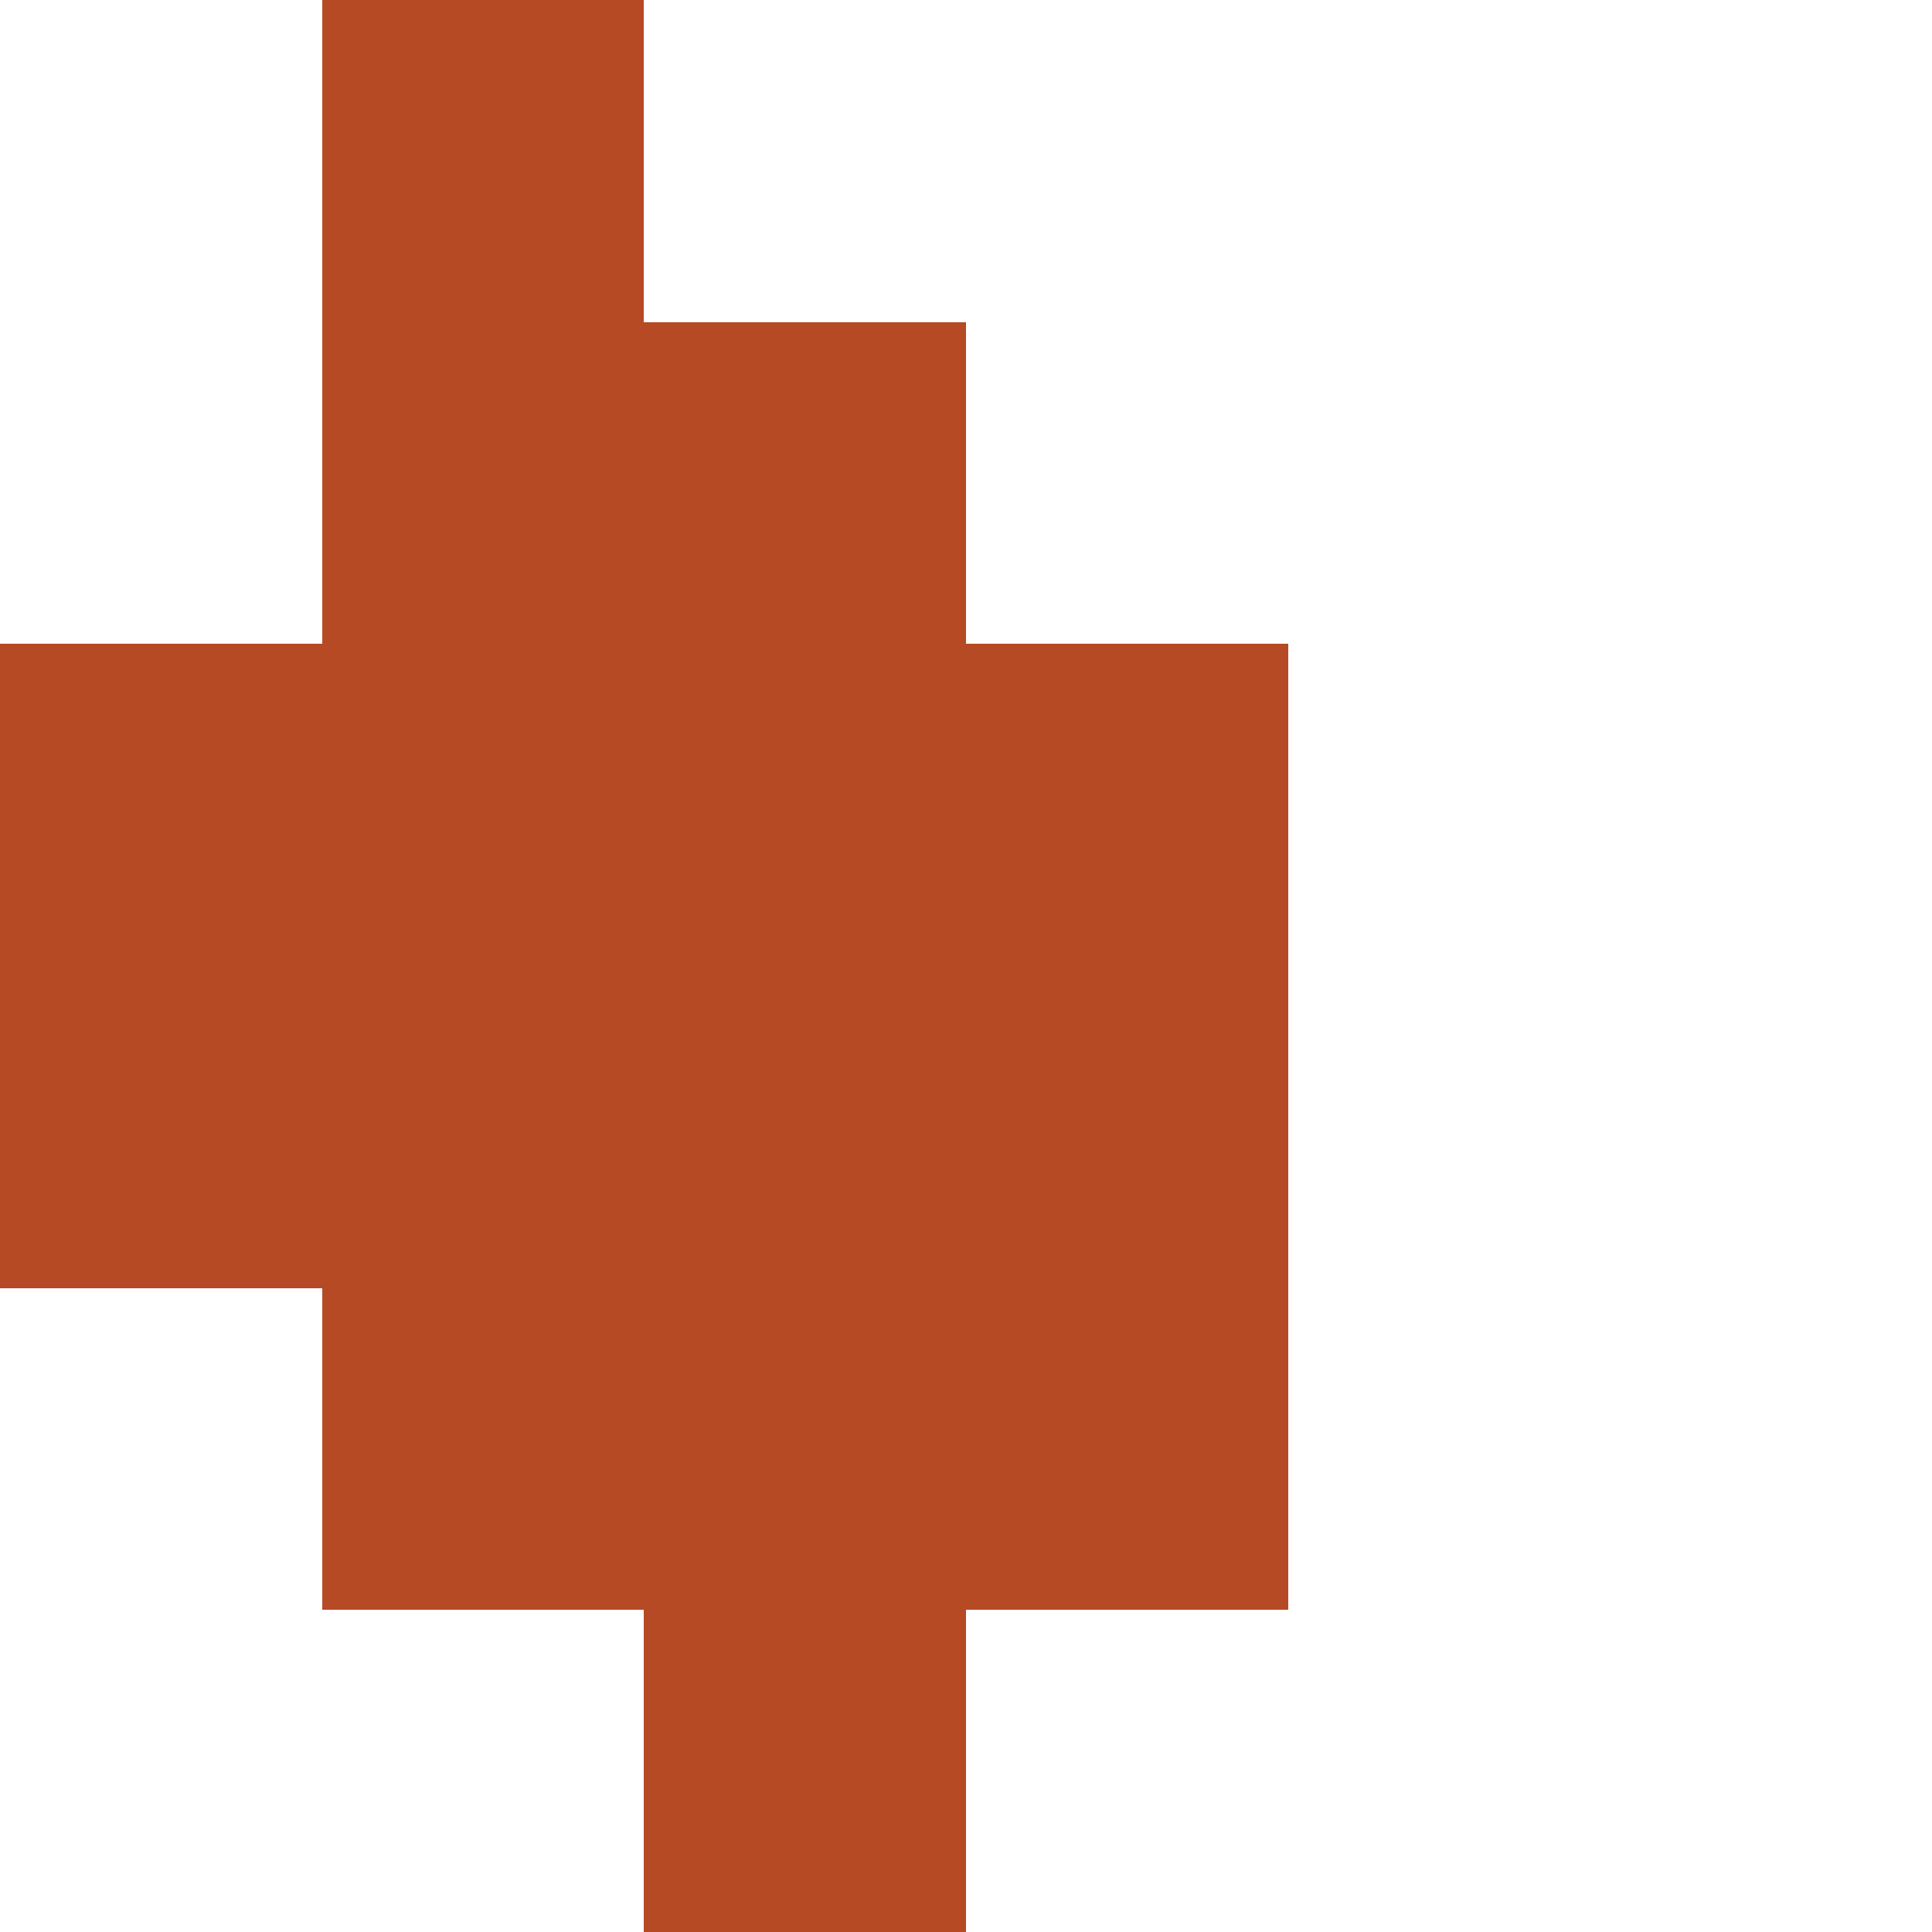
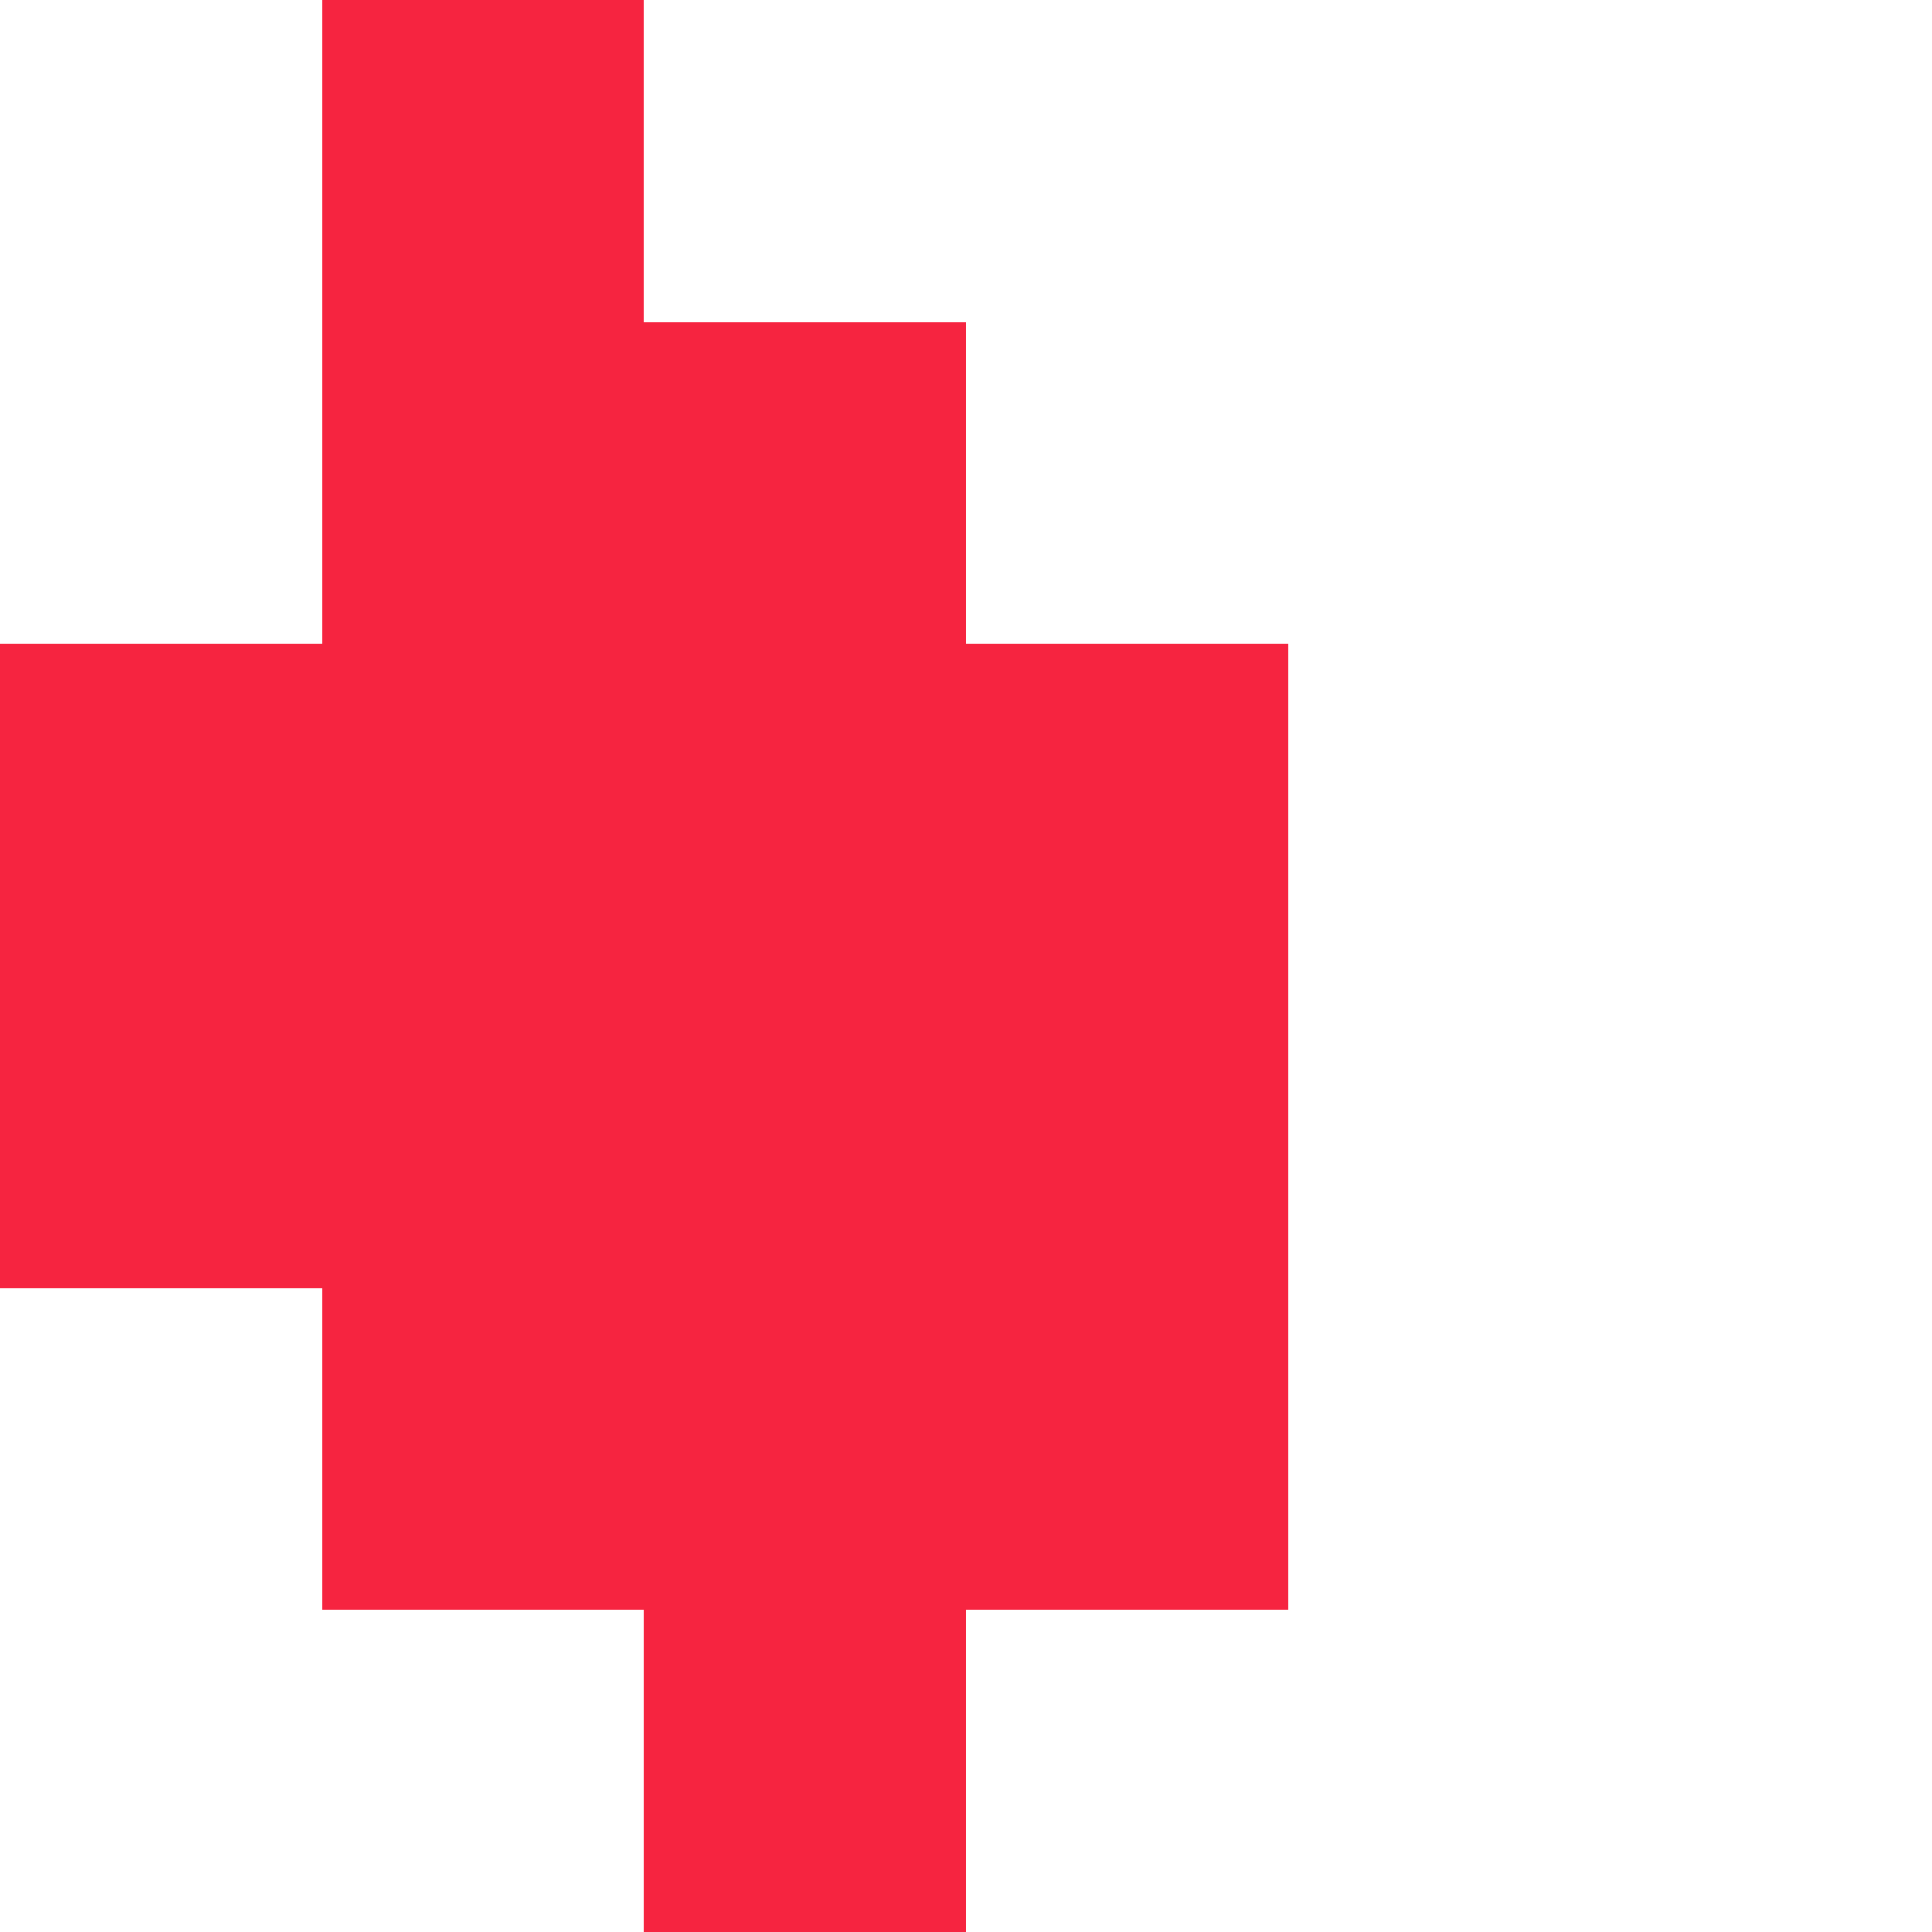
<svg xmlns="http://www.w3.org/2000/svg" width="24" height="24" viewBox="0 0 12 12" shape-rendering="crispEdges">
-   <g fill="#b54a24">
+   <g fill="#f62440">
    <rect x="2" y="0" width="2" height="2" />
    <rect x="2" y="2" width="2" height="2" />
    <rect x="4" y="2" width="2" height="2" />
    <rect x="0" y="4" width="2" height="2" />
    <rect x="2" y="4" width="2" height="2" />
    <rect x="4" y="4" width="2" height="2" />
    <rect x="6" y="4" width="2" height="2" />
    <rect x="0" y="6" width="2" height="2" />
    <rect x="2" y="6" width="2" height="2" />
    <rect x="4" y="6" width="2" height="2" />
    <rect x="6" y="6" width="2" height="2" />
    <rect x="2" y="8" width="2" height="2" />
    <rect x="4" y="8" width="2" height="2" />
    <rect x="6" y="8" width="2" height="2" />
    <rect x="4" y="10" width="2" height="2" />
  </g>
</svg>
